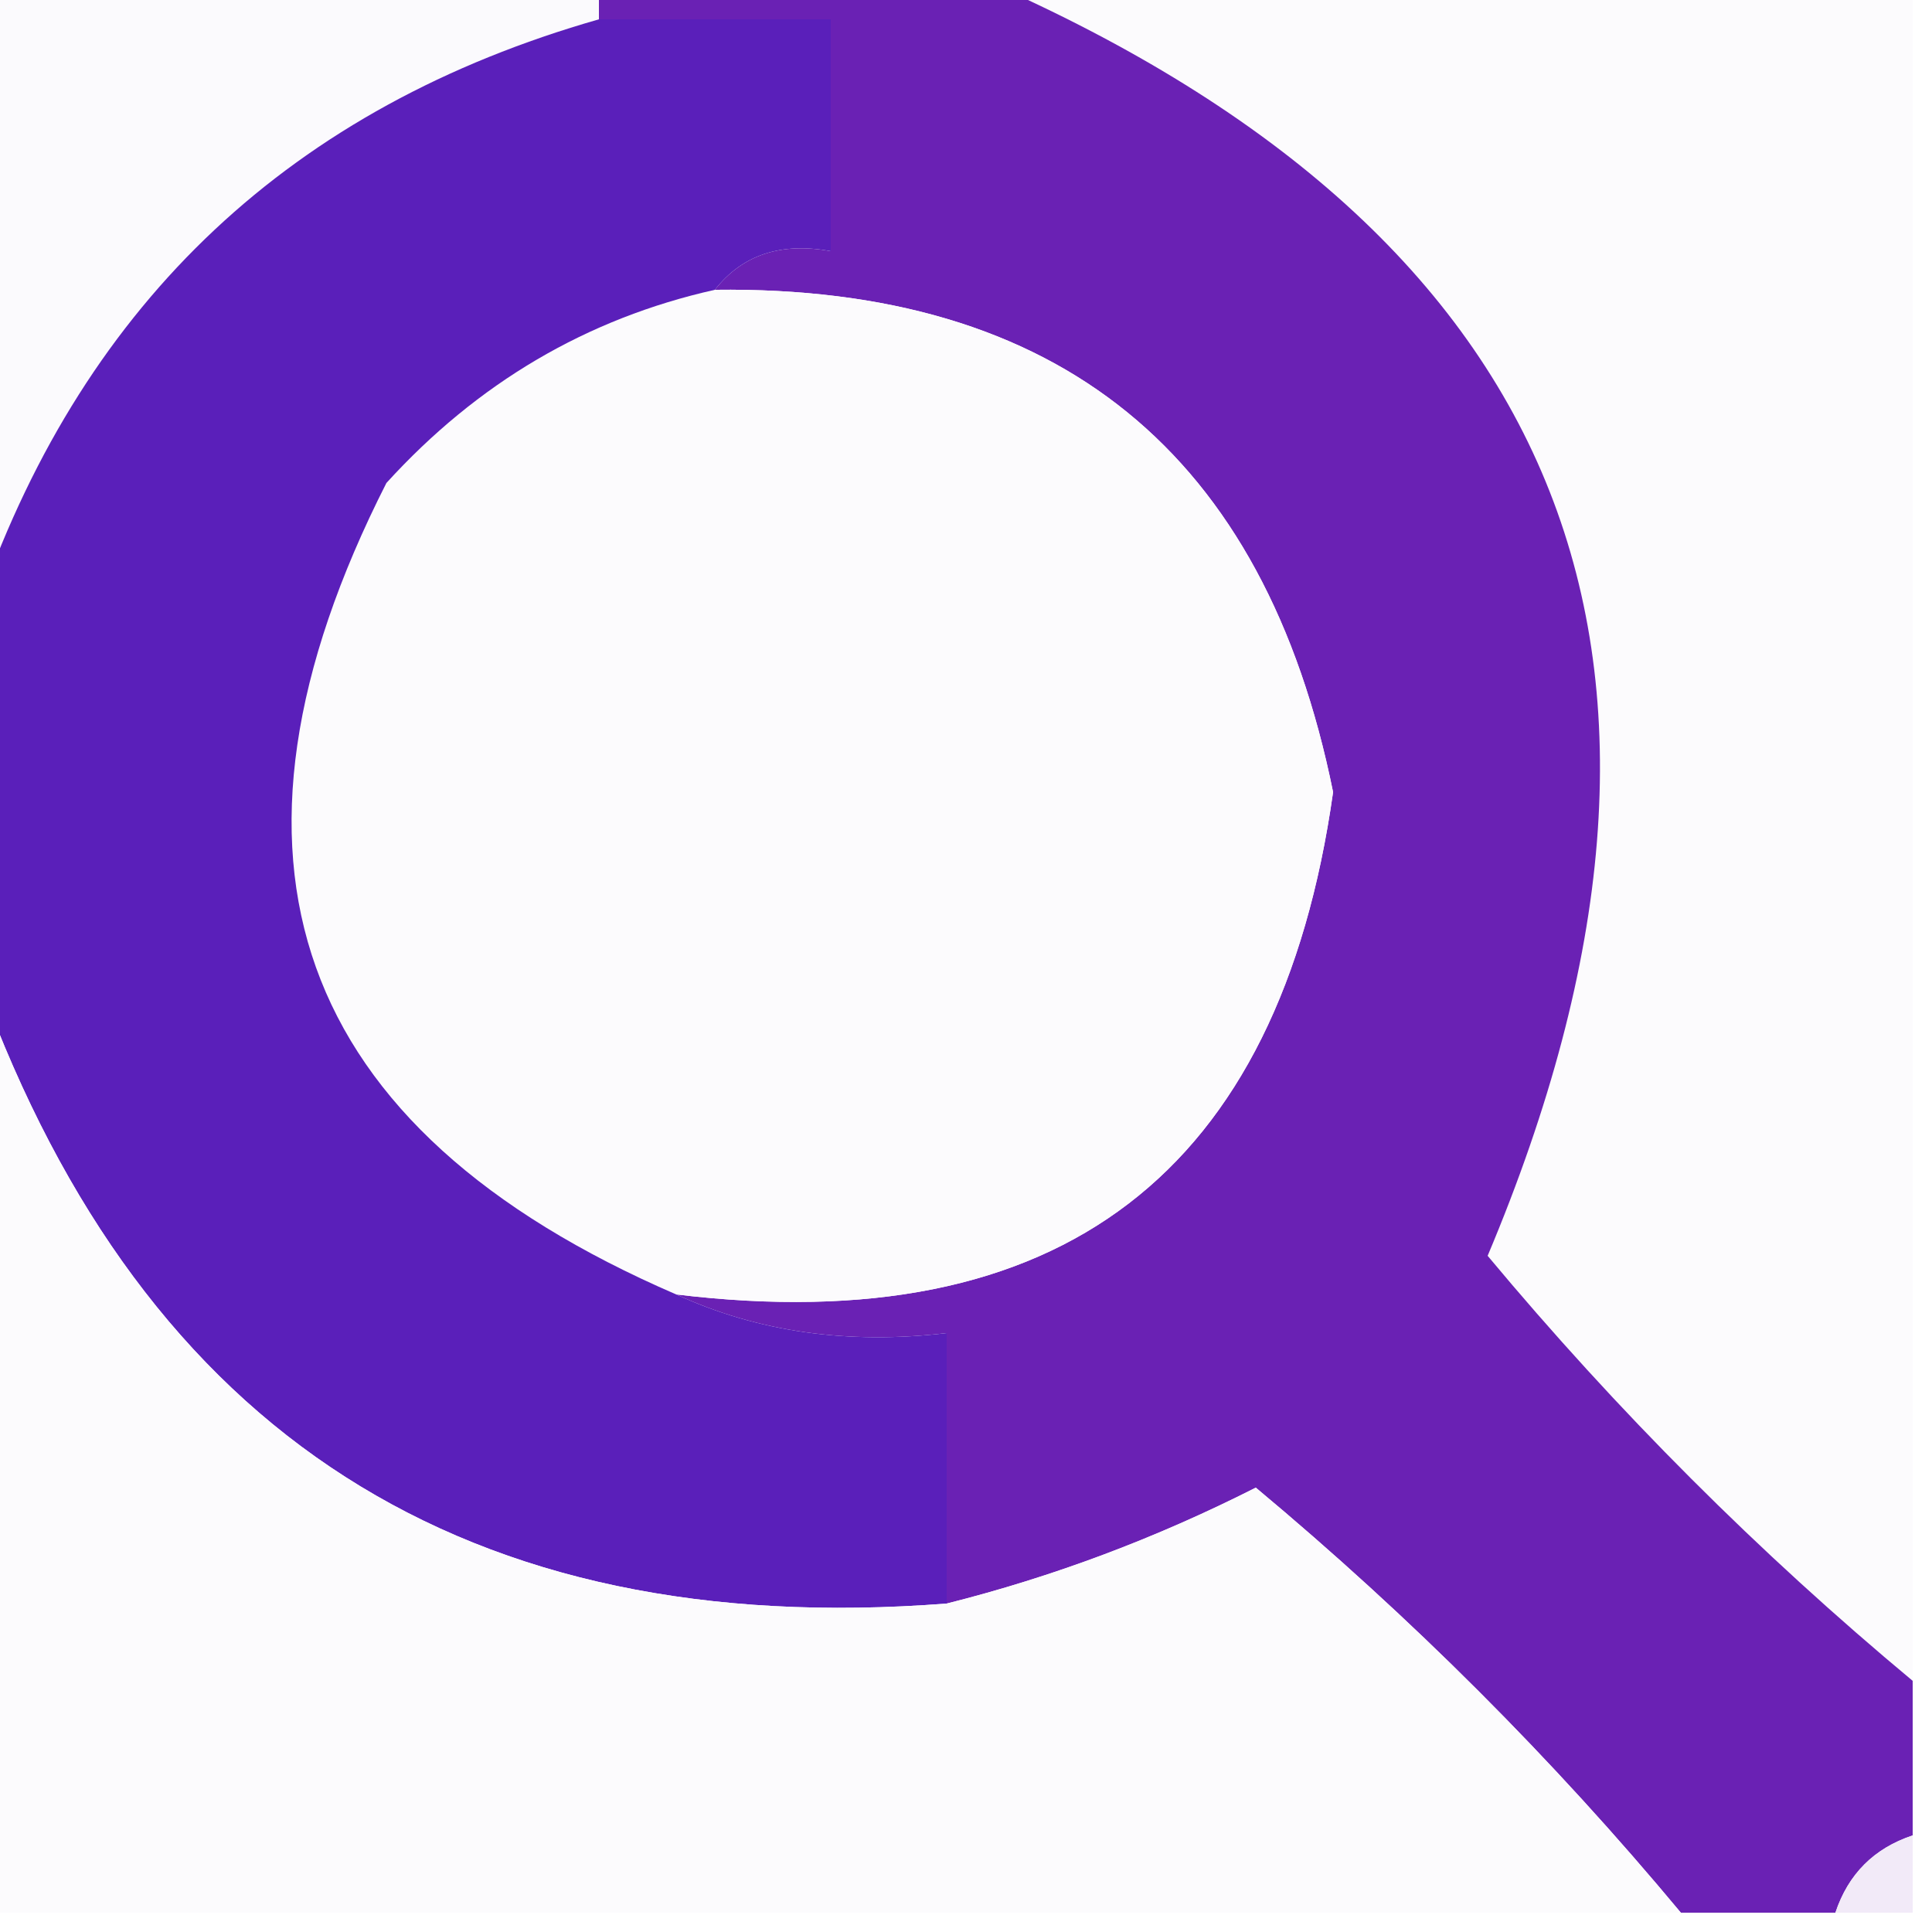
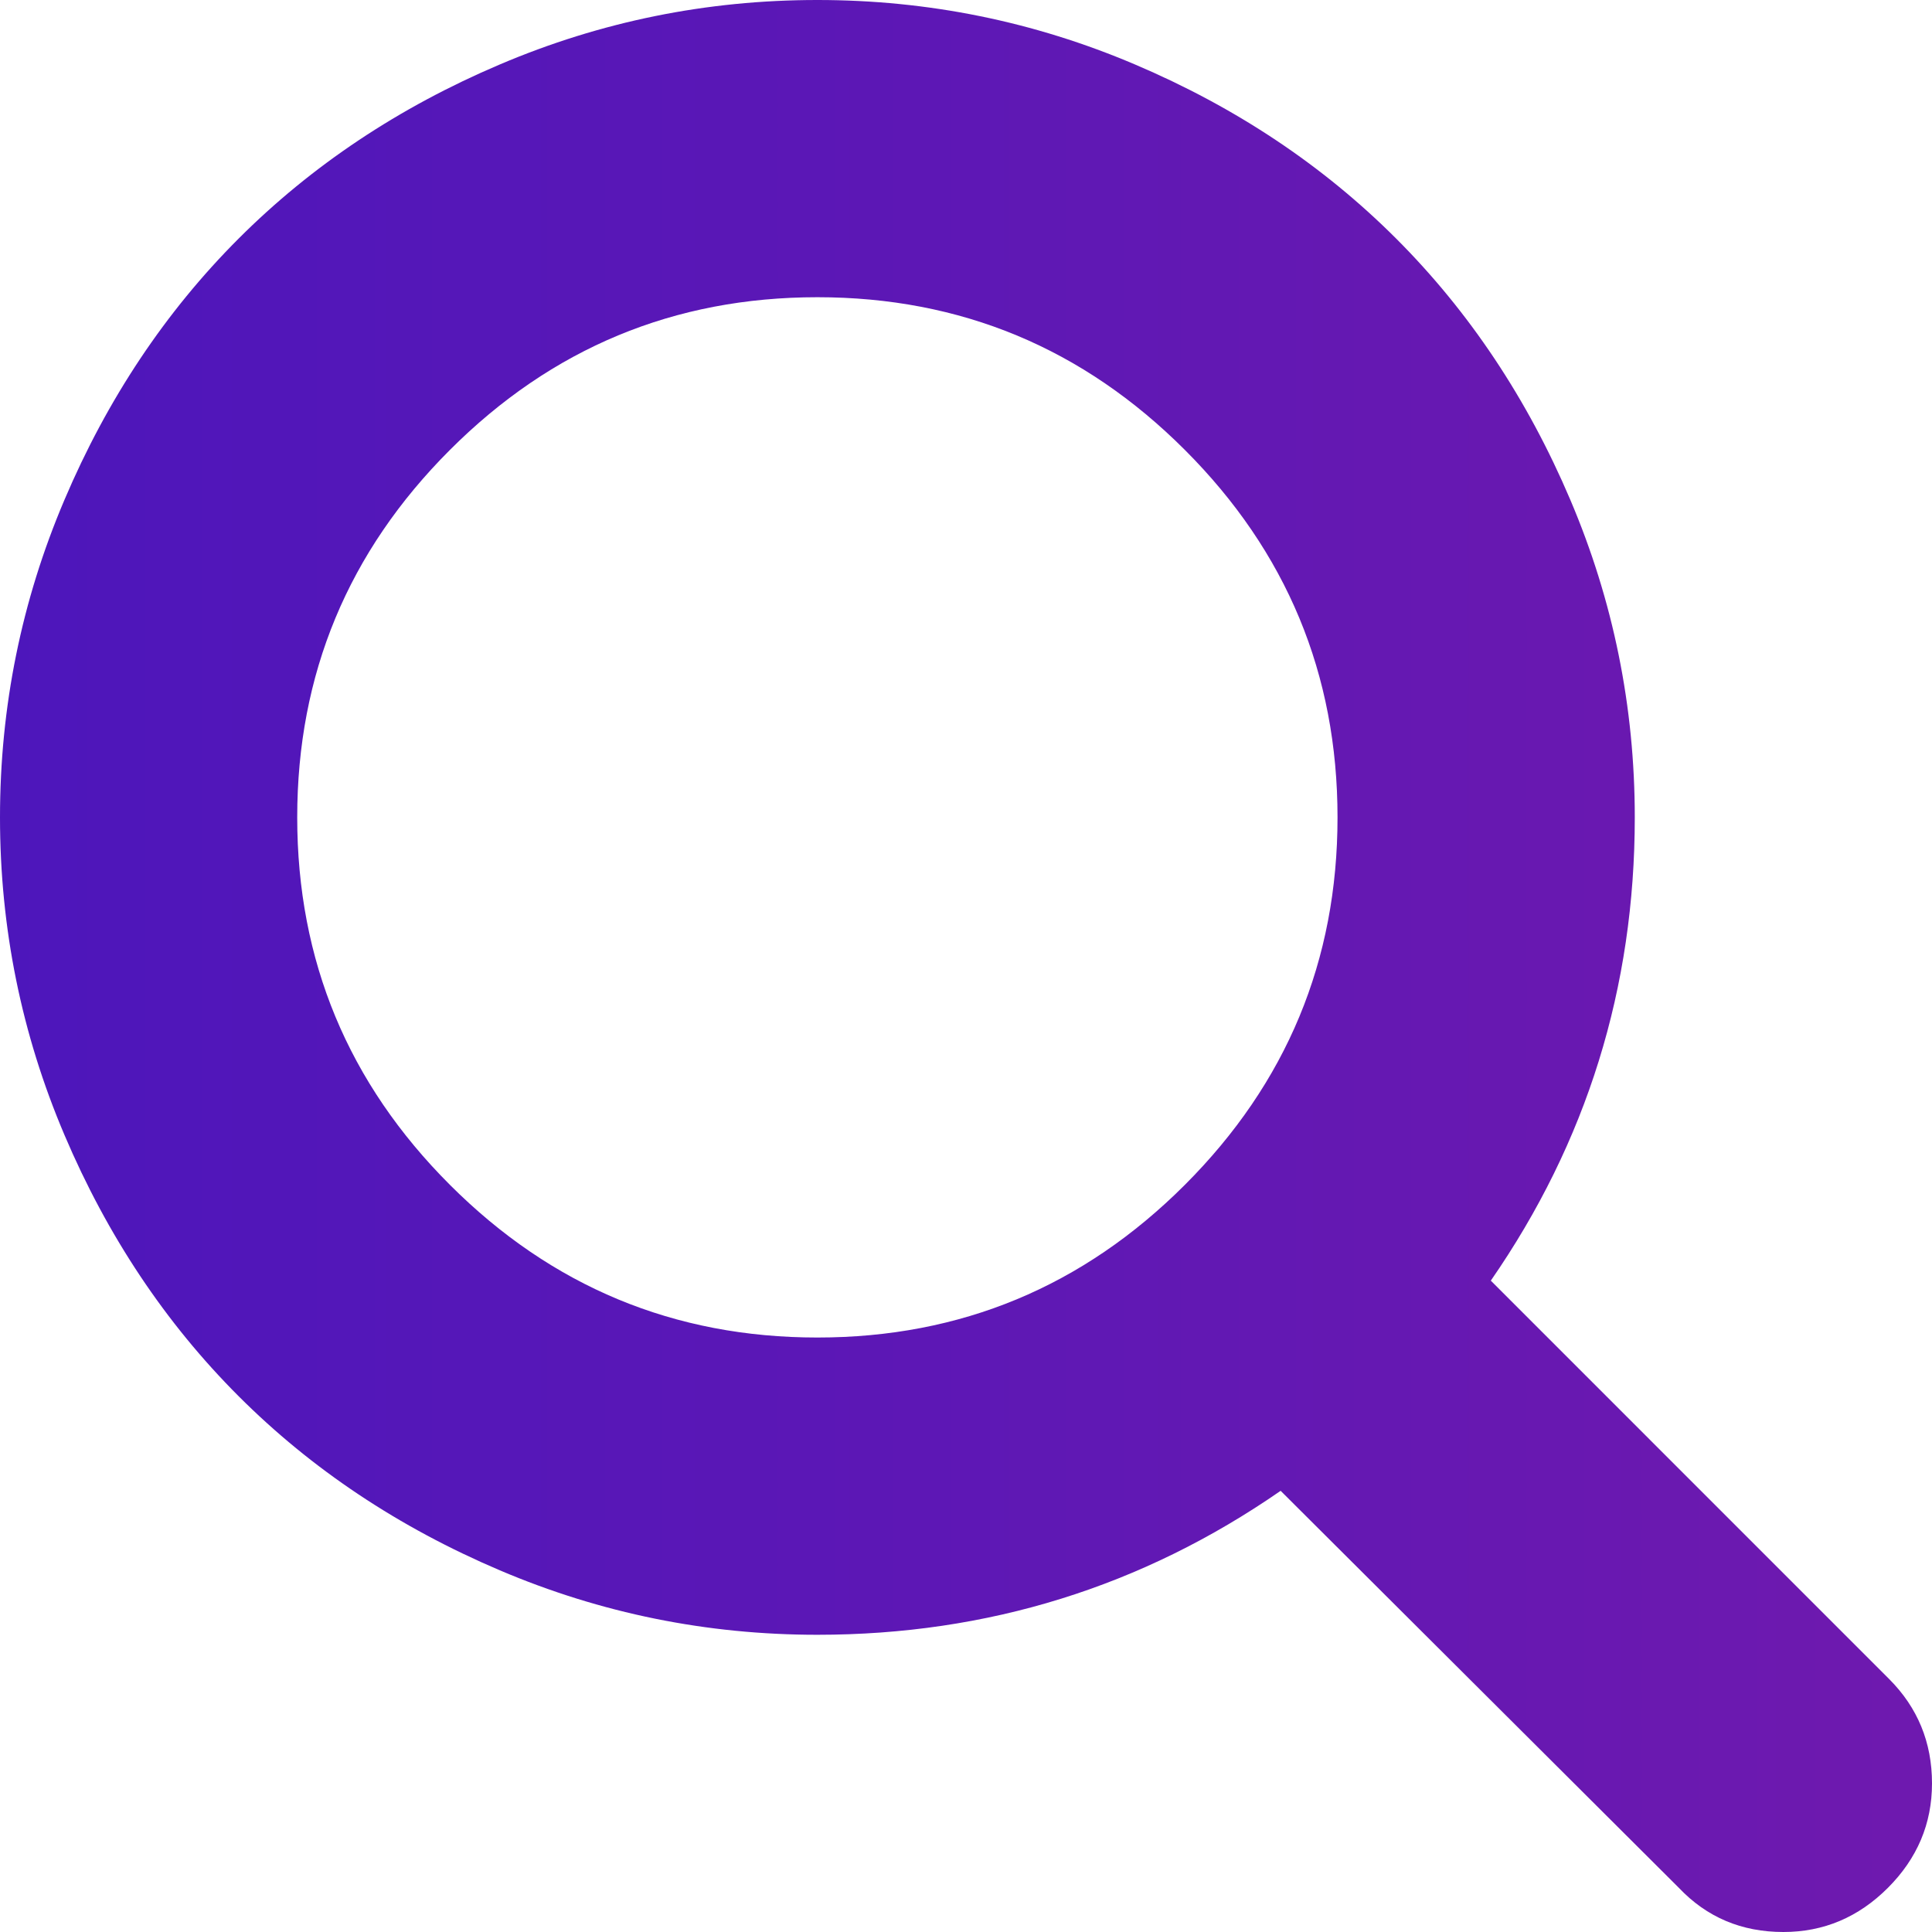
- <svg xmlns="http://www.w3.org/2000/svg" version="1.1" width="50px" height="50px" style="shape-rendering:geometricPrecision; text-rendering:geometricPrecision; image-rendering:optimizeQuality; fill-rule:evenodd; clip-rule:evenodd">
-   <g>
-     <path style="opacity:1" fill="#fbfafd" d="M -0.5,-0.5 C 4.833,-0.5 10.167,-0.5 15.5,-0.5C 15.5,-0.167 15.5,0.167 15.5,0.5C 7.572,2.762 2.239,7.762 -0.5,15.5C -0.5,10.167 -0.5,4.833 -0.5,-0.5 Z" />
-   </g>
-   <g>
-     <path style="opacity:1" fill="#fcfbfd" d="M 25.5,-0.5 C 33.5,-0.5 41.5,-0.5 49.5,-0.5C 49.5,14.167 49.5,28.833 49.5,43.5C 45.521,40.188 41.854,36.521 38.5,32.5C 44.972,17.125 40.639,6.125 25.5,-0.5 Z" />
-   </g>
-   <g>
-     <path style="opacity:1" fill="#6a21b4" d="M 15.5,0.5 C 15.5,0.167 15.5,-0.167 15.5,-0.5C 18.833,-0.5 22.167,-0.5 25.5,-0.5C 40.639,6.125 44.972,17.125 38.5,32.5C 41.854,36.521 45.521,40.188 49.5,43.5C 49.5,44.833 49.5,46.167 49.5,47.5C 48.5,47.833 47.833,48.5 47.5,49.5C 46.167,49.5 44.833,49.5 43.5,49.5C 40.188,45.521 36.521,41.854 32.5,38.5C 29.917,39.809 27.25,40.809 24.5,41.5C 24.5,39.167 24.5,36.833 24.5,34.5C 21.941,34.802 19.607,34.468 17.5,33.5C 27.439,34.702 33.106,30.368 34.5,20.5C 32.726,11.722 27.393,7.389 18.5,7.5C 19.209,6.596 20.209,6.263 21.5,6.5C 21.5,4.5 21.5,2.5 21.5,0.5C 19.5,0.5 17.5,0.5 15.5,0.5 Z" />
-   </g>
-   <g>
-     <path style="opacity:1" fill="#fcfbfd" d="M 18.5,7.5 C 27.393,7.389 32.726,11.722 34.5,20.5C 33.106,30.368 27.439,34.702 17.5,33.5C 7.569,29.211 5.069,22.211 10,12.5C 12.357,9.909 15.191,8.242 18.5,7.5 Z" />
-   </g>
-   <g>
-     <path style="opacity:1" fill="#5a1fba" d="M 15.5,0.5 C 17.5,0.5 19.5,0.5 21.5,0.5C 21.5,2.5 21.5,4.5 21.5,6.5C 20.209,6.263 19.209,6.596 18.5,7.5C 15.191,8.242 12.357,9.909 10,12.5C 5.069,22.211 7.569,29.211 17.5,33.5C 19.607,34.468 21.941,34.802 24.5,34.5C 24.5,36.833 24.5,39.167 24.5,41.5C 12.082,42.462 3.749,37.129 -0.5,25.5C -0.5,22.167 -0.5,18.833 -0.5,15.5C 2.239,7.762 7.572,2.762 15.5,0.5 Z" />
-   </g>
-   <g>
-     <path style="opacity:1" fill="#fcfbfd" d="M -0.5,25.5 C 3.749,37.129 12.082,42.462 24.5,41.5C 27.25,40.809 29.917,39.809 32.5,38.5C 36.521,41.854 40.188,45.521 43.5,49.5C 28.833,49.5 14.167,49.5 -0.5,49.5C -0.5,41.5 -0.5,33.5 -0.5,25.5 Z" />
-   </g>
-   <g>
-     <path style="opacity:1" fill="#f2eaf8" d="M 49.5,47.5 C 49.5,48.167 49.5,48.833 49.5,49.5C 48.833,49.5 48.167,49.5 47.5,49.5C 47.833,48.5 48.5,47.833 49.5,47.5 Z" />
+ <svg xmlns="http://www.w3.org/2000/svg" version="1.1" width="50px" height="50px">
+   <defs>
+     <linearGradient gradientUnits="userSpaceOnUse" x1="187.868" y1="25" x2="0" y2="25" id="LinearGradient30">
+       <stop id="Stop31" stop-color="#cb218c" offset="0" />
+       <stop id="Stop32" stop-color="#4d16bb" offset="1" />
+     </linearGradient>
+   </defs>
+   <g transform="matrix(1 0 0 1 -1656 -37 )">
+     <path d="M 30.664 30.664  C 33.298 28.03  34.615 24.86  34.615 21.154  C 34.615 17.448  33.298 14.278  30.664 11.644  C 28.03 9.009  24.86 7.692  21.154 7.692  C 17.448 7.692  14.278 9.009  11.644 11.644  C 9.009 14.278  7.692 17.448  7.692 21.154  C 7.692 24.86  9.009 28.03  11.644 30.664  C 14.278 33.298  17.448 34.615  21.154 34.615  C 24.86 34.615  28.03 33.298  30.664 30.664  Z M 48.888 43.45  C 49.629 44.191  50 45.092  50 46.154  C 50 47.196  49.619 48.097  48.858 48.858  C 48.097 49.619  47.196 50  46.154 50  C 45.072 50  44.171 49.619  43.45 48.858  L 33.143 38.582  C 29.557 41.066  25.561 42.308  21.154 42.308  C 18.289 42.308  15.55 41.752  12.936 40.64  C 10.322 39.528  8.068 38.026  6.175 36.133  C 4.282 34.24  2.779 31.986  1.668 29.372  C 0.556 26.758  0 24.018  0 21.154  C 0 18.289  0.556 15.55  1.668 12.936  C 2.779 10.322  4.282 8.068  6.175 6.175  C 8.068 4.282  10.322 2.779  12.936 1.668  C 15.55 0.556  18.289 0  21.154 0  C 24.018 0  26.758 0.556  29.372 1.668  C 31.986 2.779  34.24 4.282  36.133 6.175  C 38.026 8.068  39.528 10.322  40.64 12.936  C 41.752 15.55  42.308 18.289  42.308 21.154  C 42.308 25.561  41.066 29.557  38.582 33.143  L 48.888 43.45  Z " fill-rule="nonzero" fill="url(#LinearGradient30)" stroke="none" transform="matrix(1 0 0 1 1656 37 )" />
  </g>
</svg>
